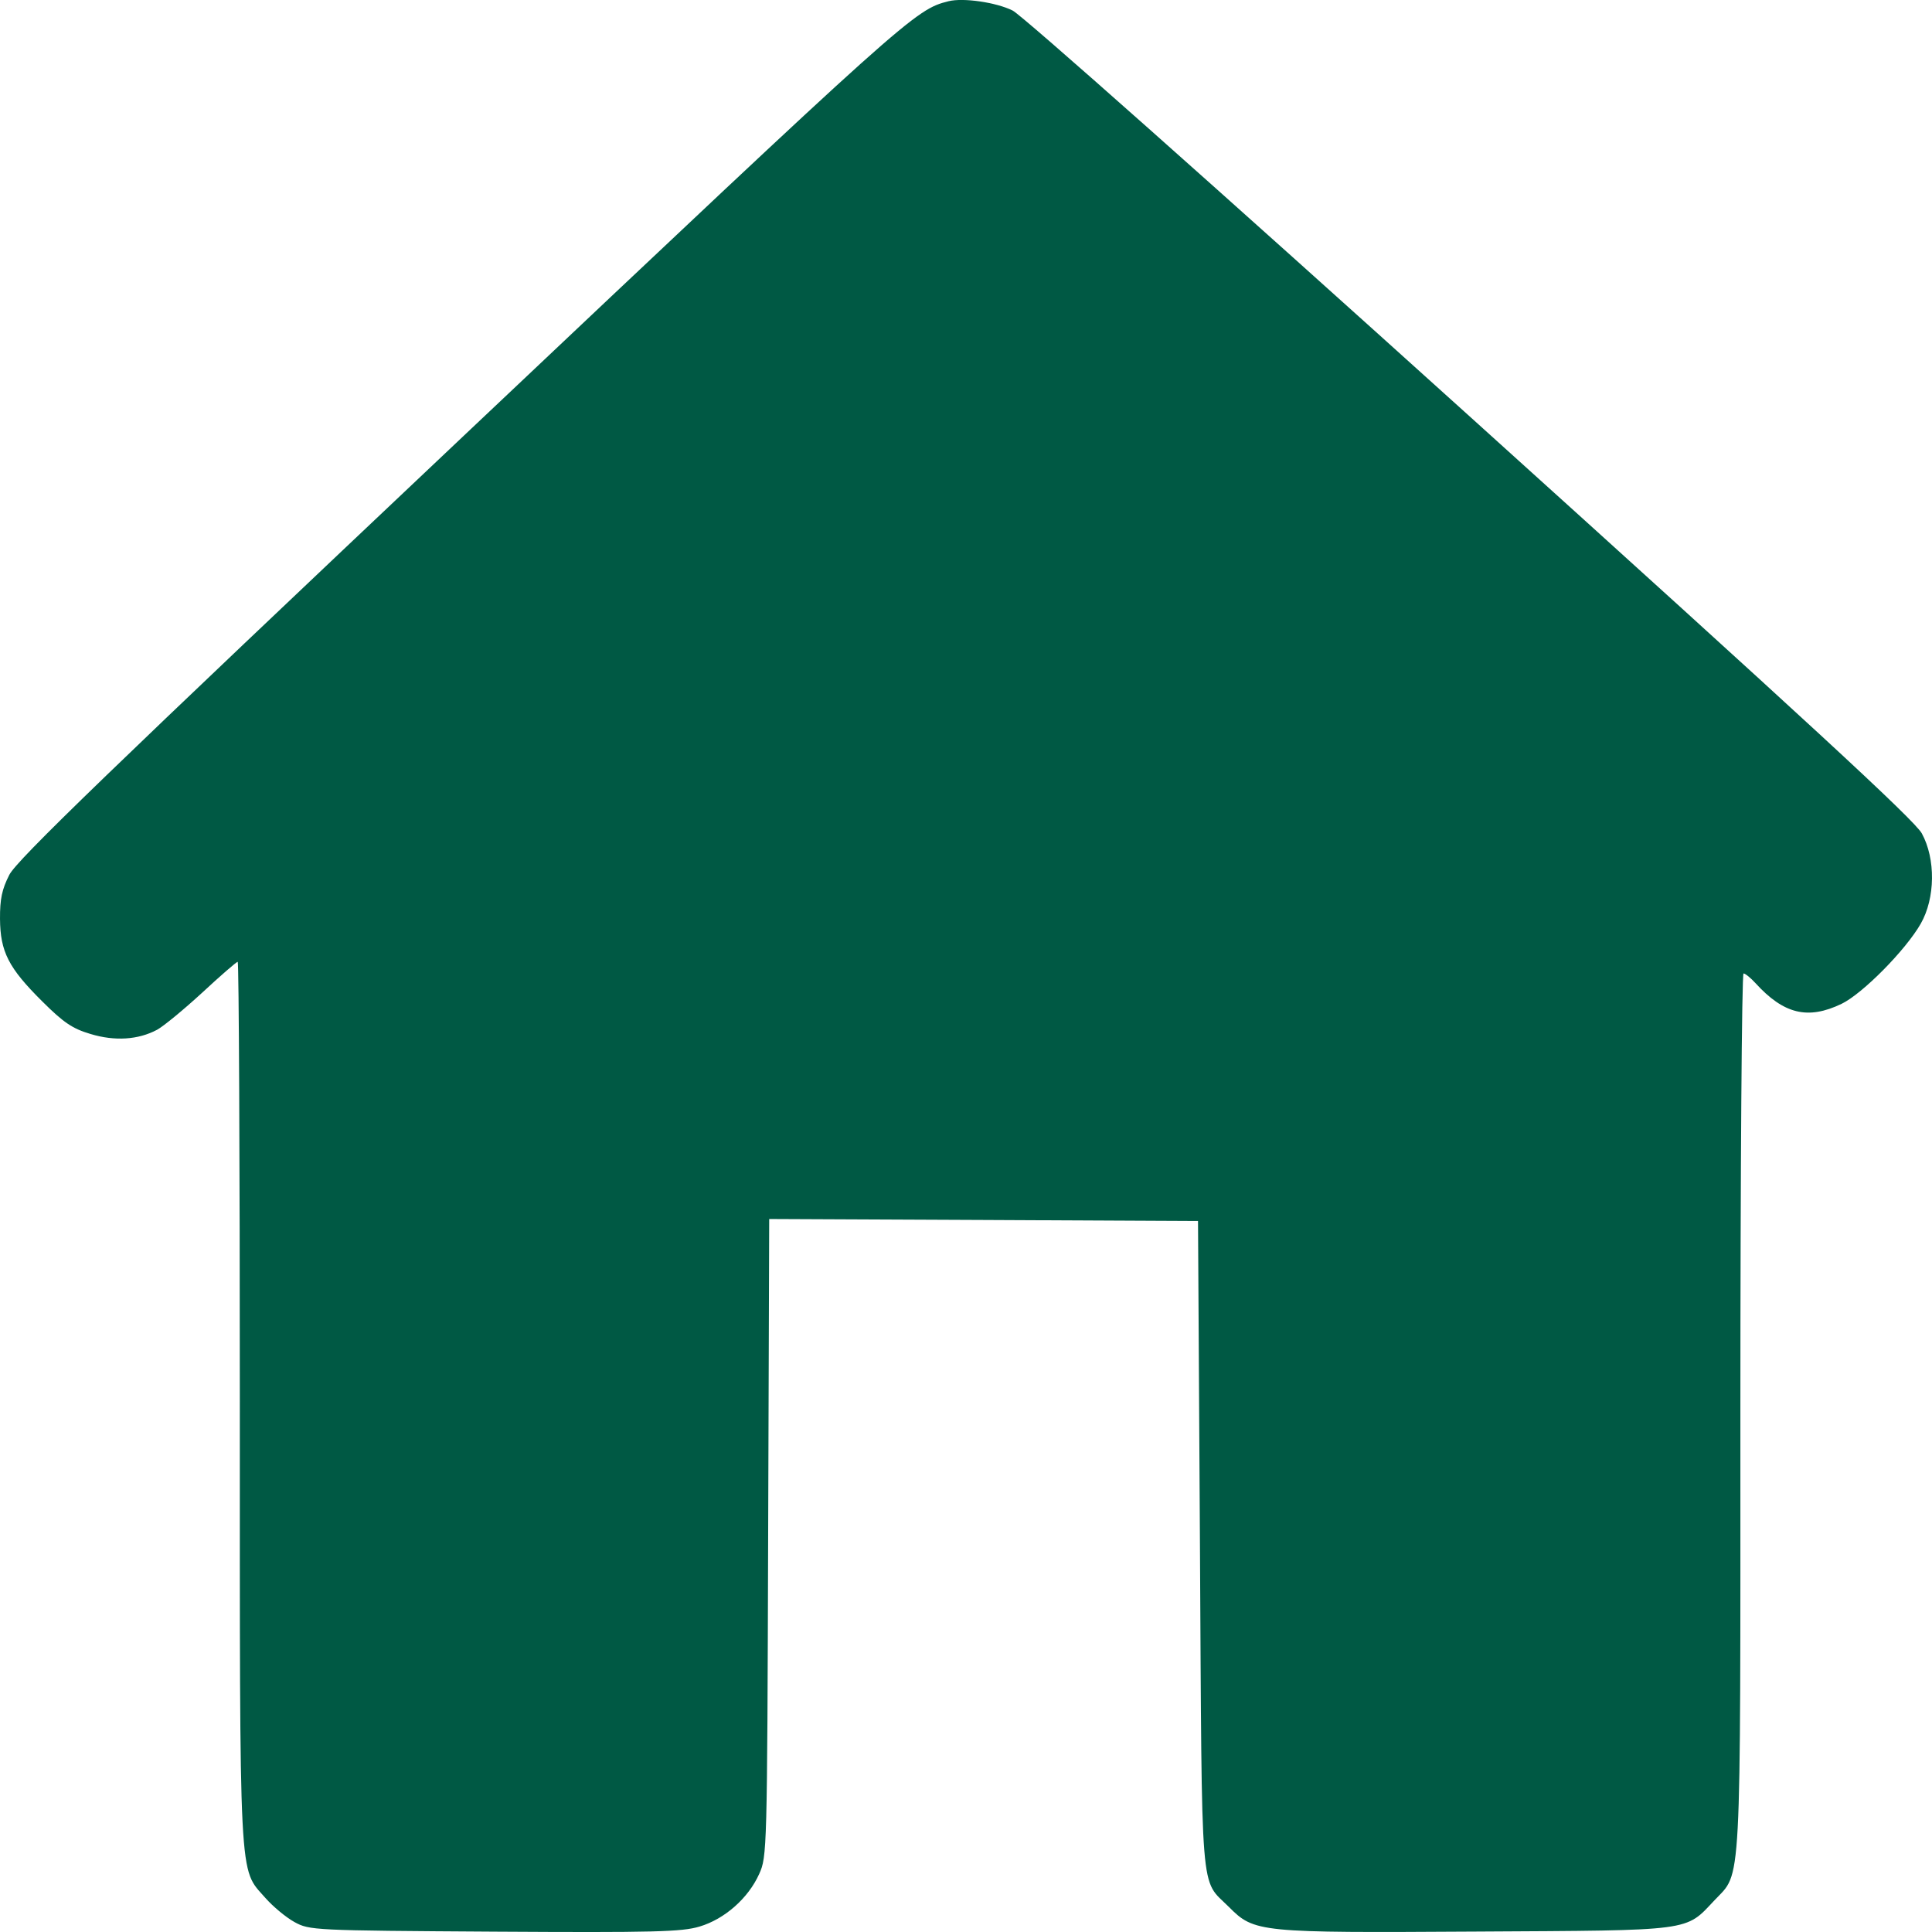
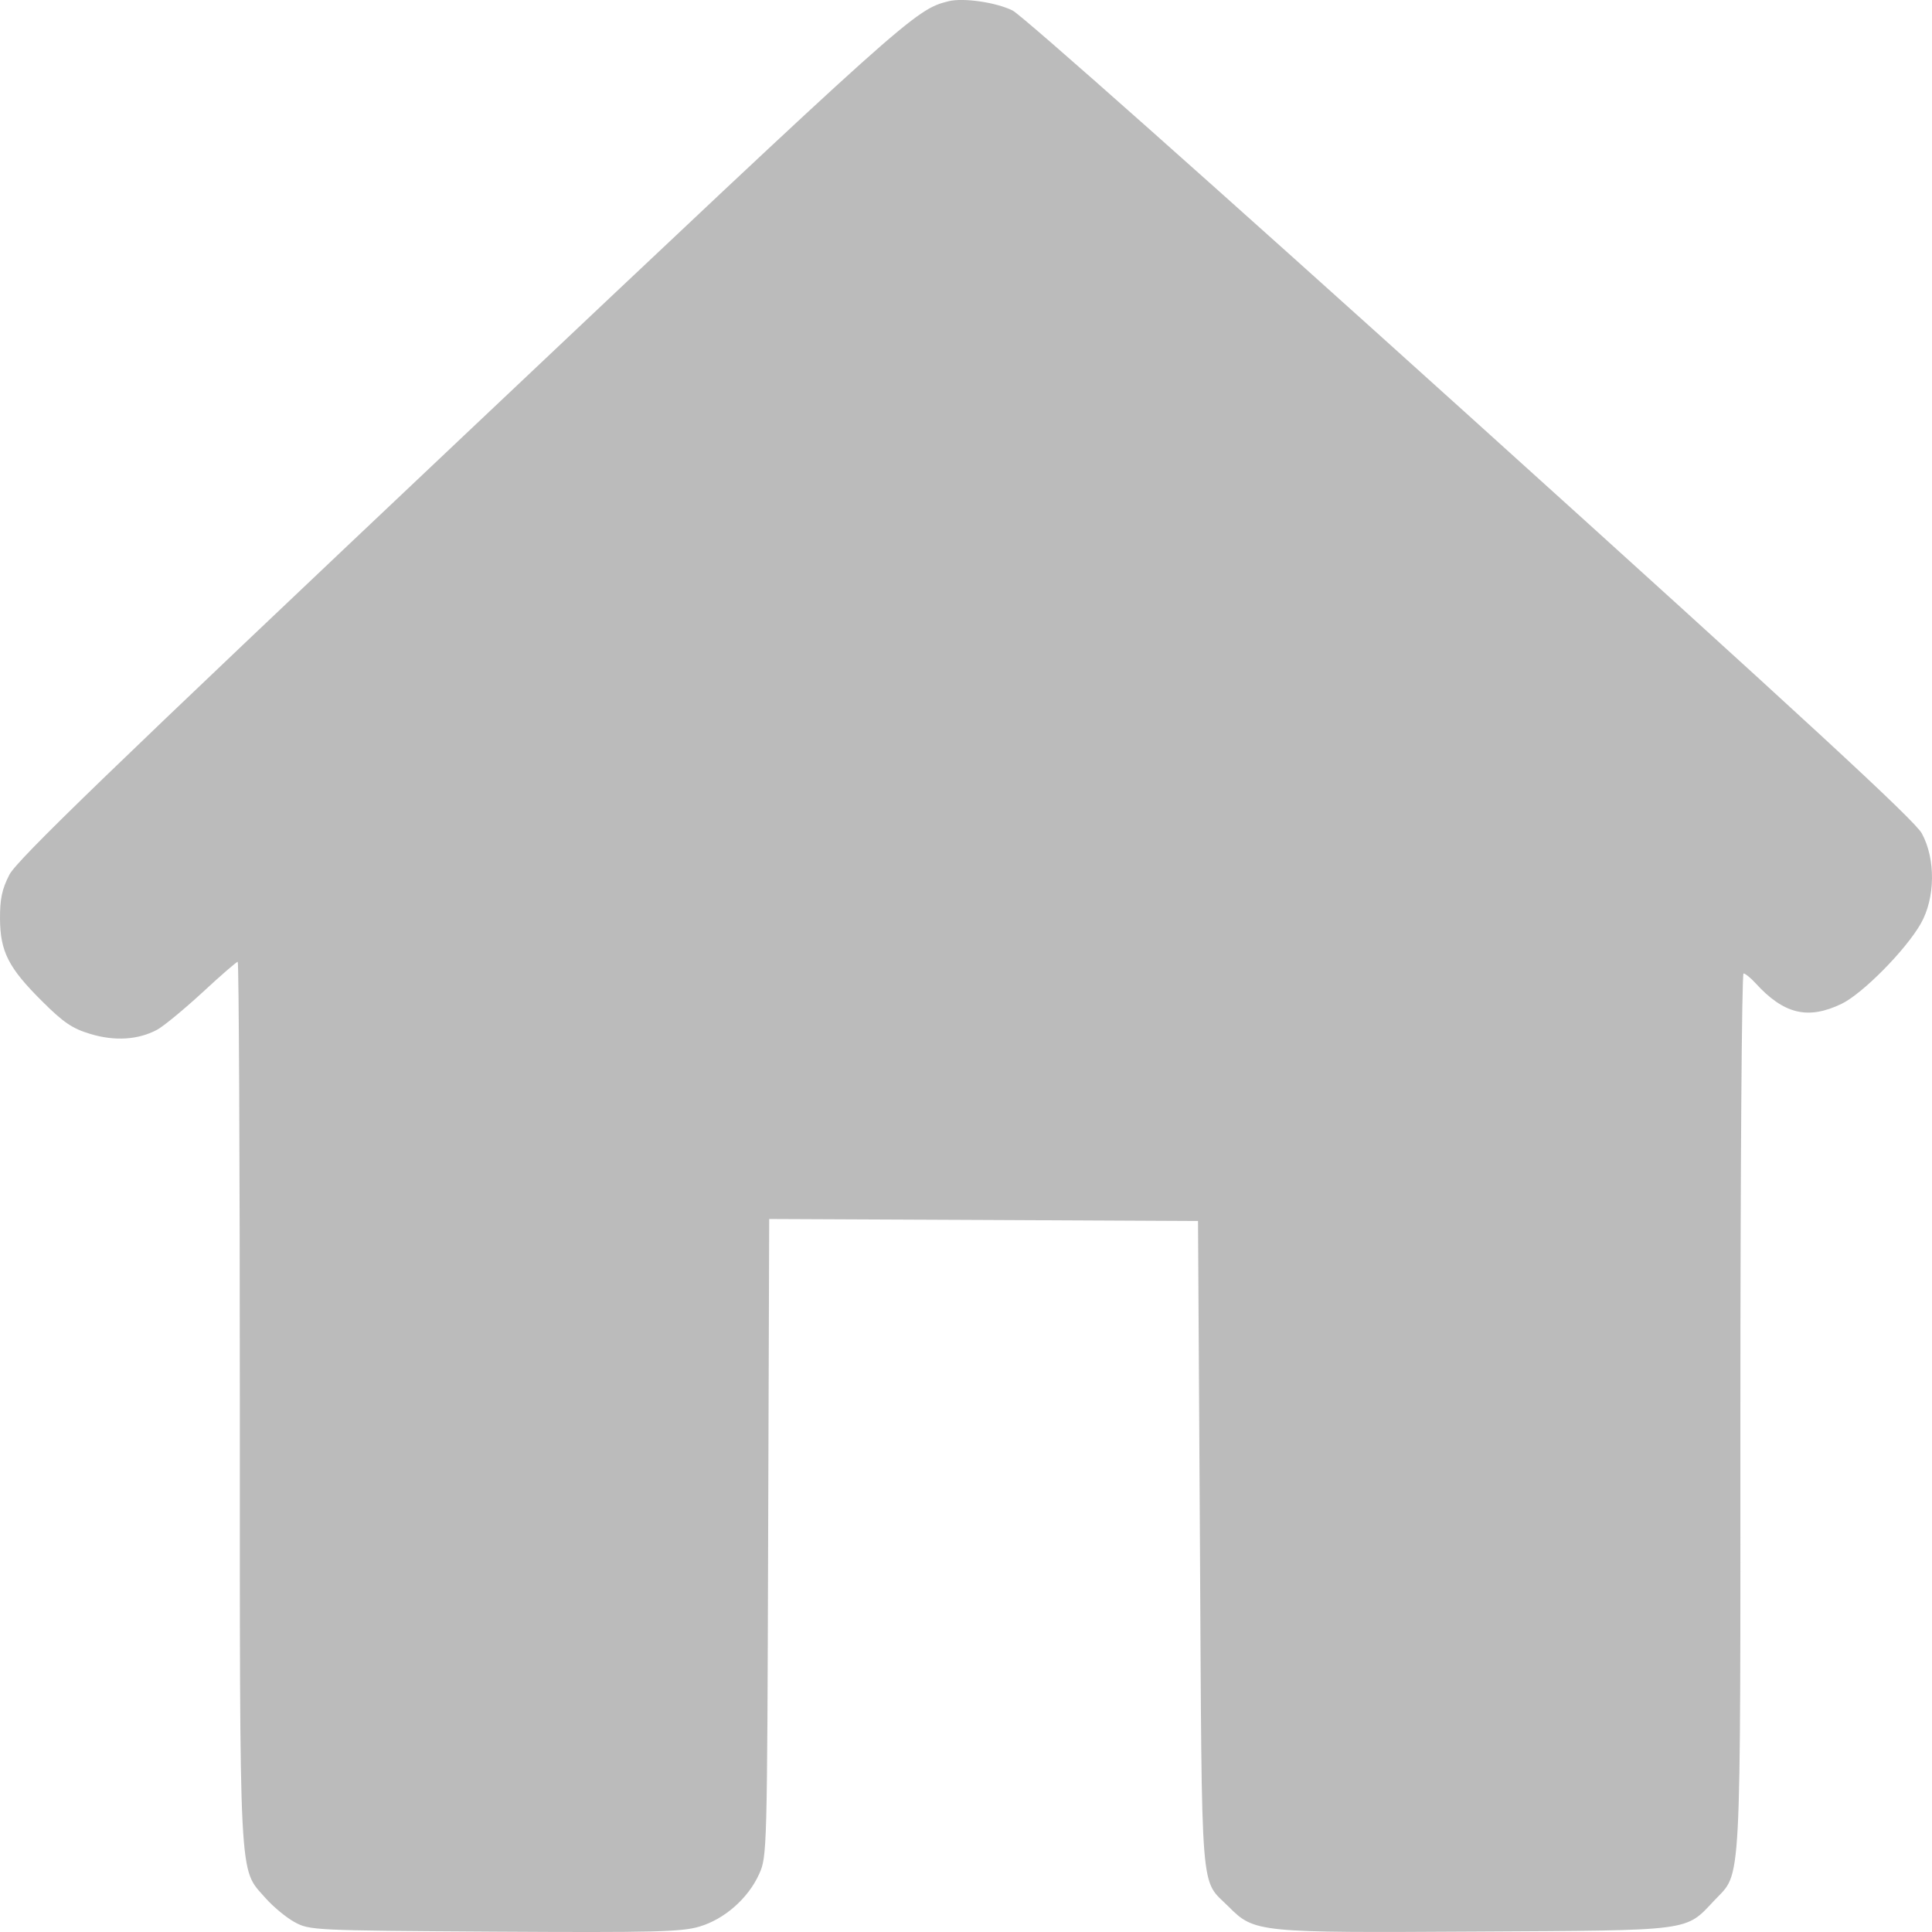
<svg xmlns="http://www.w3.org/2000/svg" width="22" height="22" viewBox="0 0 22 22" fill="none">
-   <path fill-rule="evenodd" clip-rule="evenodd" d="M10.801 0.014C10.419 0.11 10.361 0.162 5.282 4.961C1.234 8.786 0.192 9.793 0.106 9.962C0.022 10.127 -0.001 10.237 7.13382e-05 10.463C0.003 10.837 0.096 11.021 0.481 11.403C0.724 11.645 0.825 11.713 1.03 11.774C1.308 11.858 1.573 11.841 1.789 11.726C1.861 11.687 2.092 11.497 2.302 11.304C2.511 11.11 2.693 10.952 2.707 10.952C2.72 10.952 2.731 13.205 2.731 15.96C2.731 21.535 2.717 21.264 3.021 21.611C3.107 21.709 3.256 21.833 3.352 21.886C3.524 21.981 3.565 21.983 5.63 21.996C7.446 22.007 7.764 21.999 7.966 21.938C8.252 21.853 8.521 21.615 8.645 21.339C8.734 21.142 8.736 21.085 8.747 17.51L8.759 13.881L11.201 13.892L13.642 13.904L13.664 17.588C13.688 21.7 13.662 21.383 13.994 21.715C14.284 22.006 14.33 22.01 16.812 21.995C19.296 21.981 19.187 21.995 19.523 21.639C19.835 21.306 19.818 21.625 19.818 16.071C19.818 13.329 19.834 11.085 19.854 11.085C19.873 11.085 19.934 11.134 19.989 11.194C20.312 11.549 20.587 11.615 20.97 11.431C21.21 11.315 21.701 10.818 21.872 10.518C22.038 10.227 22.043 9.781 21.884 9.49C21.802 9.34 20.571 8.204 16.748 4.753C13.83 2.119 11.64 0.174 11.531 0.12C11.345 0.027 10.968 -0.028 10.801 0.014Z" fill="#005944" />
+   <path fill-rule="evenodd" clip-rule="evenodd" d="M10.801 0.014C10.419 0.11 10.361 0.162 5.282 4.961C1.234 8.786 0.192 9.793 0.106 9.962C0.022 10.127 -0.001 10.237 7.13382e-05 10.463C0.003 10.837 0.096 11.021 0.481 11.403C0.724 11.645 0.825 11.713 1.03 11.774C1.308 11.858 1.573 11.841 1.789 11.726C1.861 11.687 2.092 11.497 2.302 11.304C2.511 11.11 2.693 10.952 2.707 10.952C2.72 10.952 2.731 13.205 2.731 15.96C2.731 21.535 2.717 21.264 3.021 21.611C3.107 21.709 3.256 21.833 3.352 21.886C3.524 21.981 3.565 21.983 5.63 21.996C7.446 22.007 7.764 21.999 7.966 21.938C8.252 21.853 8.521 21.615 8.645 21.339C8.734 21.142 8.736 21.085 8.747 17.51L8.759 13.881L11.201 13.892L13.642 13.904L13.664 17.588C13.688 21.7 13.662 21.383 13.994 21.715C14.284 22.006 14.33 22.01 16.812 21.995C19.296 21.981 19.187 21.995 19.523 21.639C19.835 21.306 19.818 21.625 19.818 16.071C19.818 13.329 19.834 11.085 19.854 11.085C19.873 11.085 19.934 11.134 19.989 11.194C20.312 11.549 20.587 11.615 20.97 11.431C21.21 11.315 21.701 10.818 21.872 10.518C22.038 10.227 22.043 9.781 21.884 9.49C21.802 9.34 20.571 8.204 16.748 4.753C13.83 2.119 11.64 0.174 11.531 0.12C11.345 0.027 10.968 -0.028 10.801 0.014Z" fill="#BBBBBB" />
</svg>
